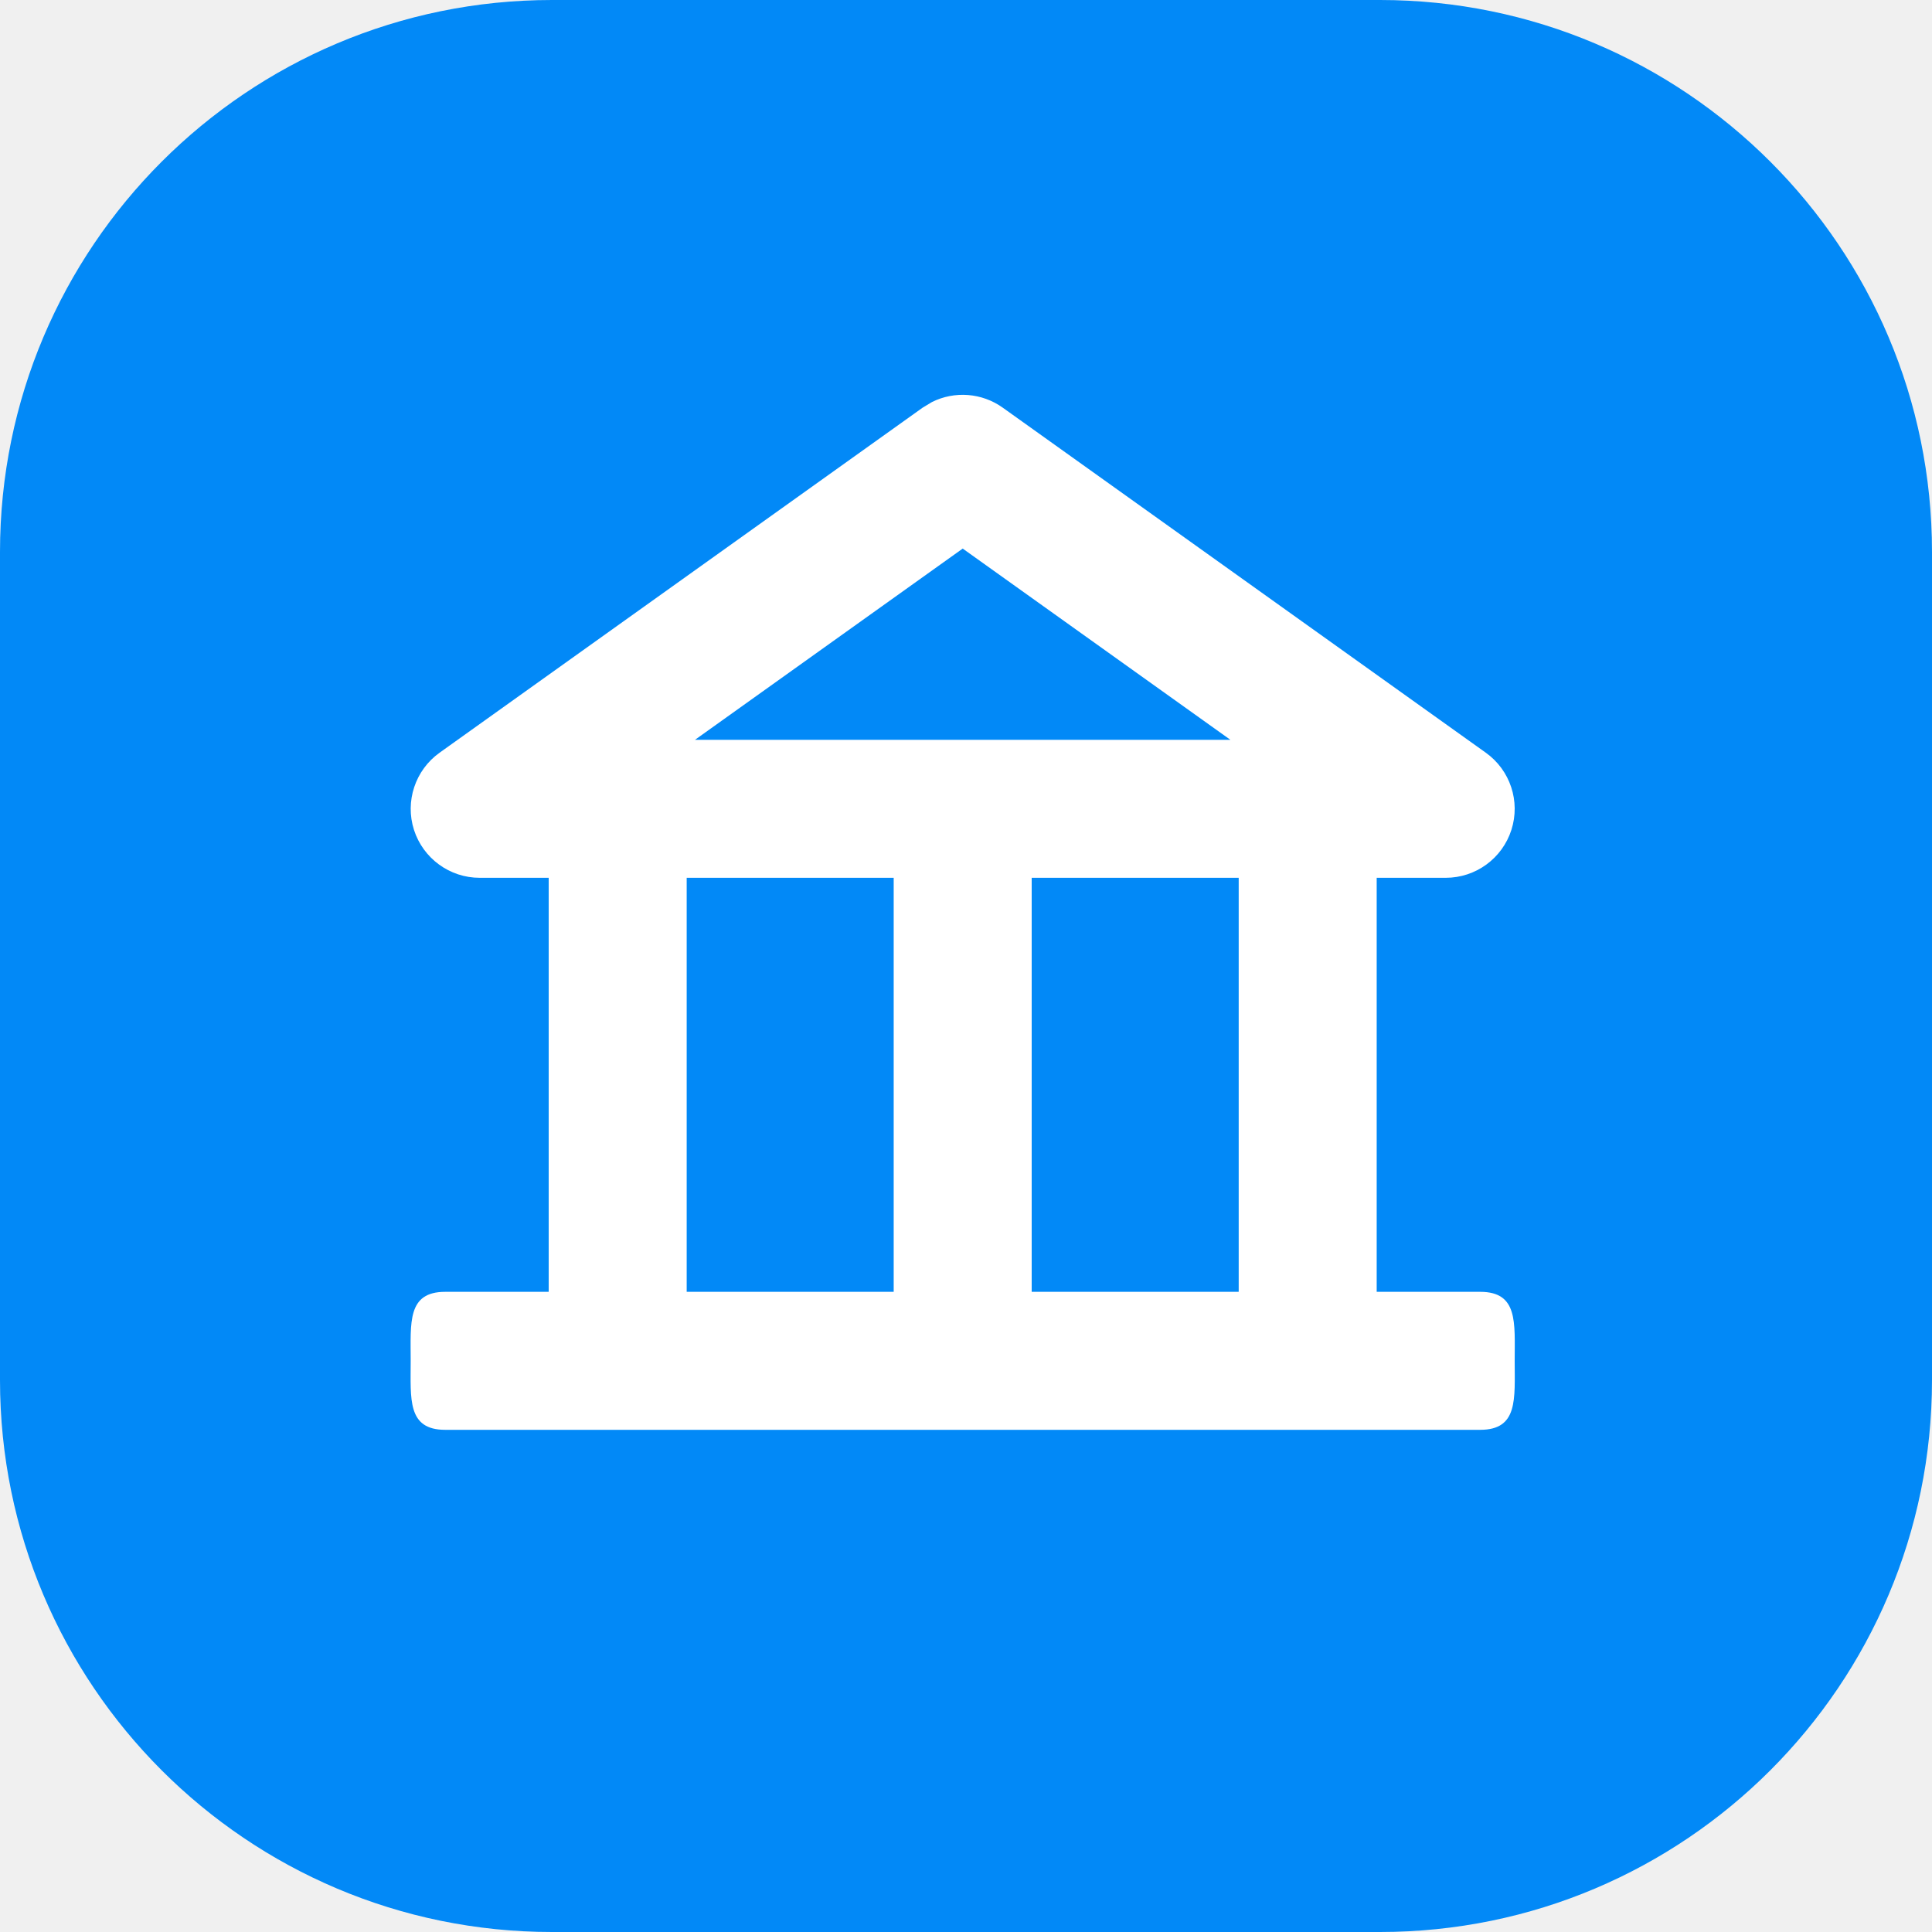
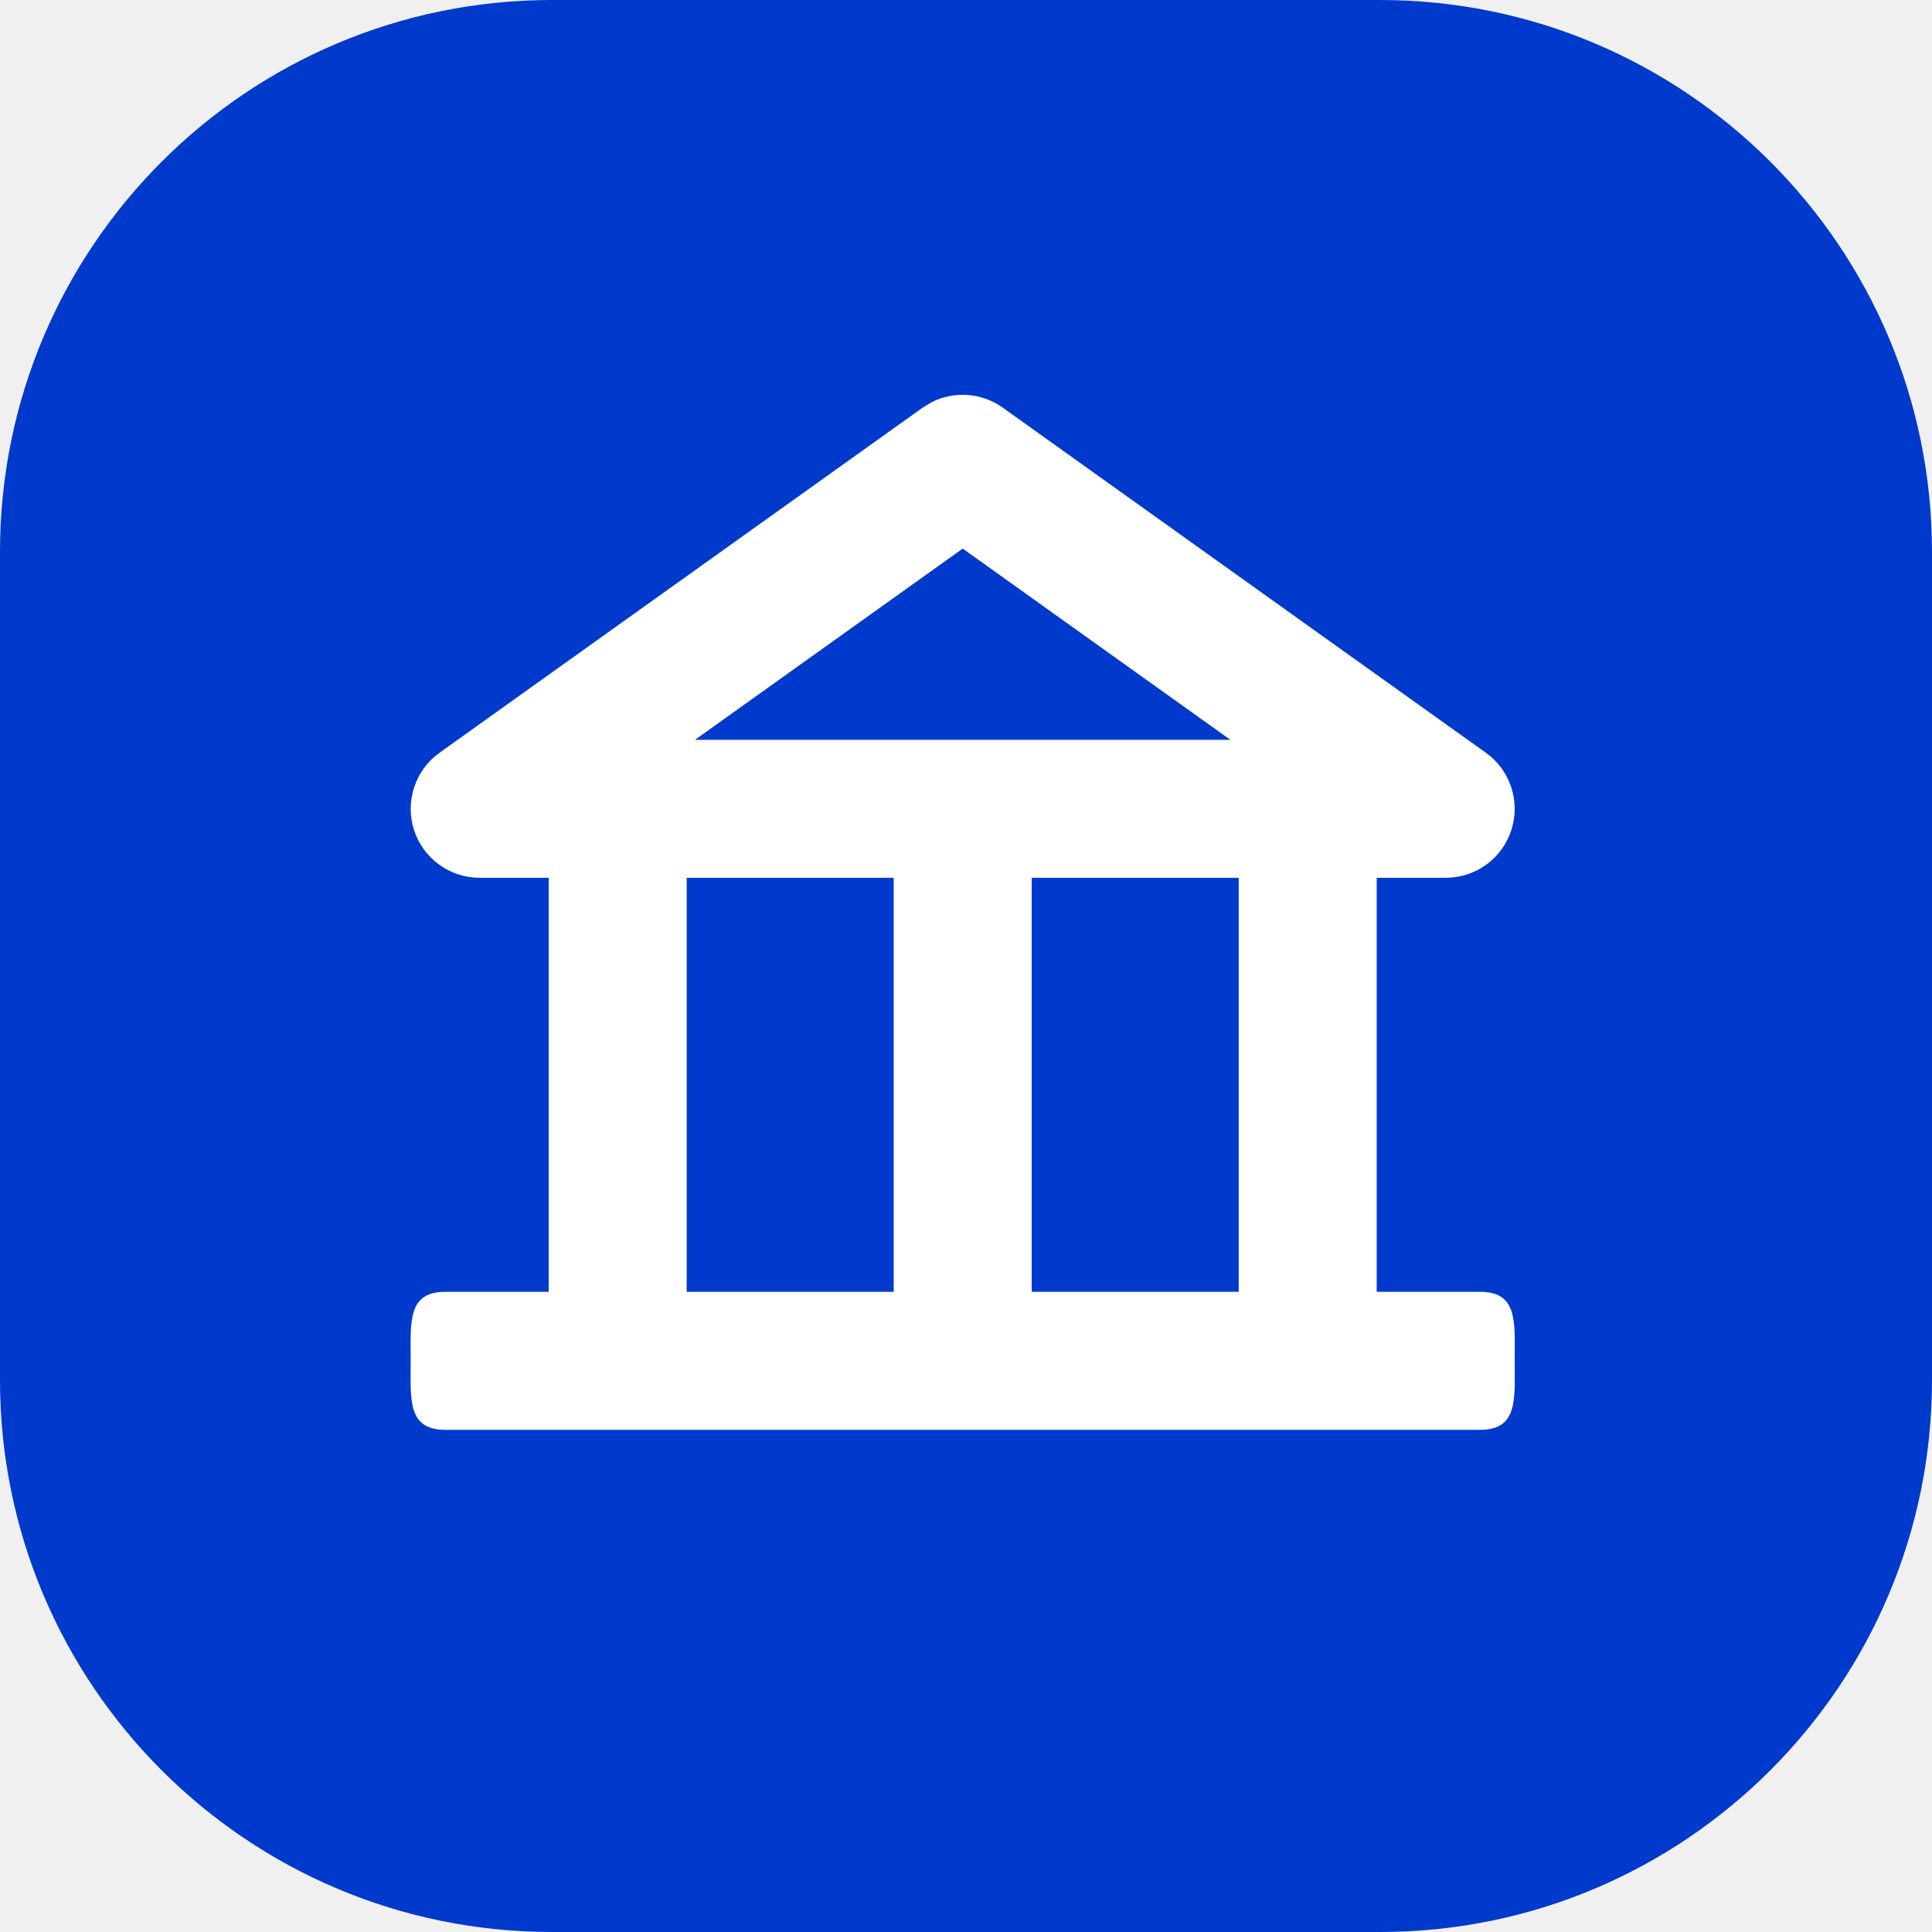
<svg xmlns="http://www.w3.org/2000/svg" width="54" height="54" viewBox="0 0 54 54" fill="none">
-   <path d="M38.571 0H15.429C6.908 0 0 6.908 0 15.429V38.571C0 47.092 6.908 54 15.429 54H38.571C47.092 54 54 47.092 54 38.571V15.429C54 6.908 47.092 0 38.571 0Z" fill="#0289F7" />
+   <path d="M38.571 0H15.429C6.908 0 0 6.908 0 15.429V38.571C0 47.092 6.908 54 15.429 54H38.571C47.092 54 54 47.092 54 38.571V15.429C54 6.908 47.092 0 38.571 0Z" fill="#003acc" />
  <path d="M26.049 11.237C26.68 10.923 27.442 10.976 28.028 11.395L41.528 21.038C42.211 21.525 42.5 22.398 42.244 23.196C41.988 23.994 41.246 24.535 40.408 24.535H38.479V36.107L41.372 36.107C42.437 36.107 42.336 36.97 42.336 38.035C42.336 39.101 42.437 39.964 41.372 39.964L12.443 39.964C11.378 39.964 11.479 39.101 11.479 38.035C11.479 36.97 11.378 36.107 12.443 36.107H15.336V24.535H13.408C12.57 24.535 11.828 23.994 11.571 23.196C11.316 22.398 11.605 21.525 12.287 21.038L25.787 11.395L26.049 11.237ZM19.193 36.107H24.979V24.535H19.193V36.107ZM28.836 36.107H34.622V24.535H28.836V36.107ZM19.425 20.678H34.39L26.908 15.333L19.425 20.678Z" fill="white" />
</svg>
